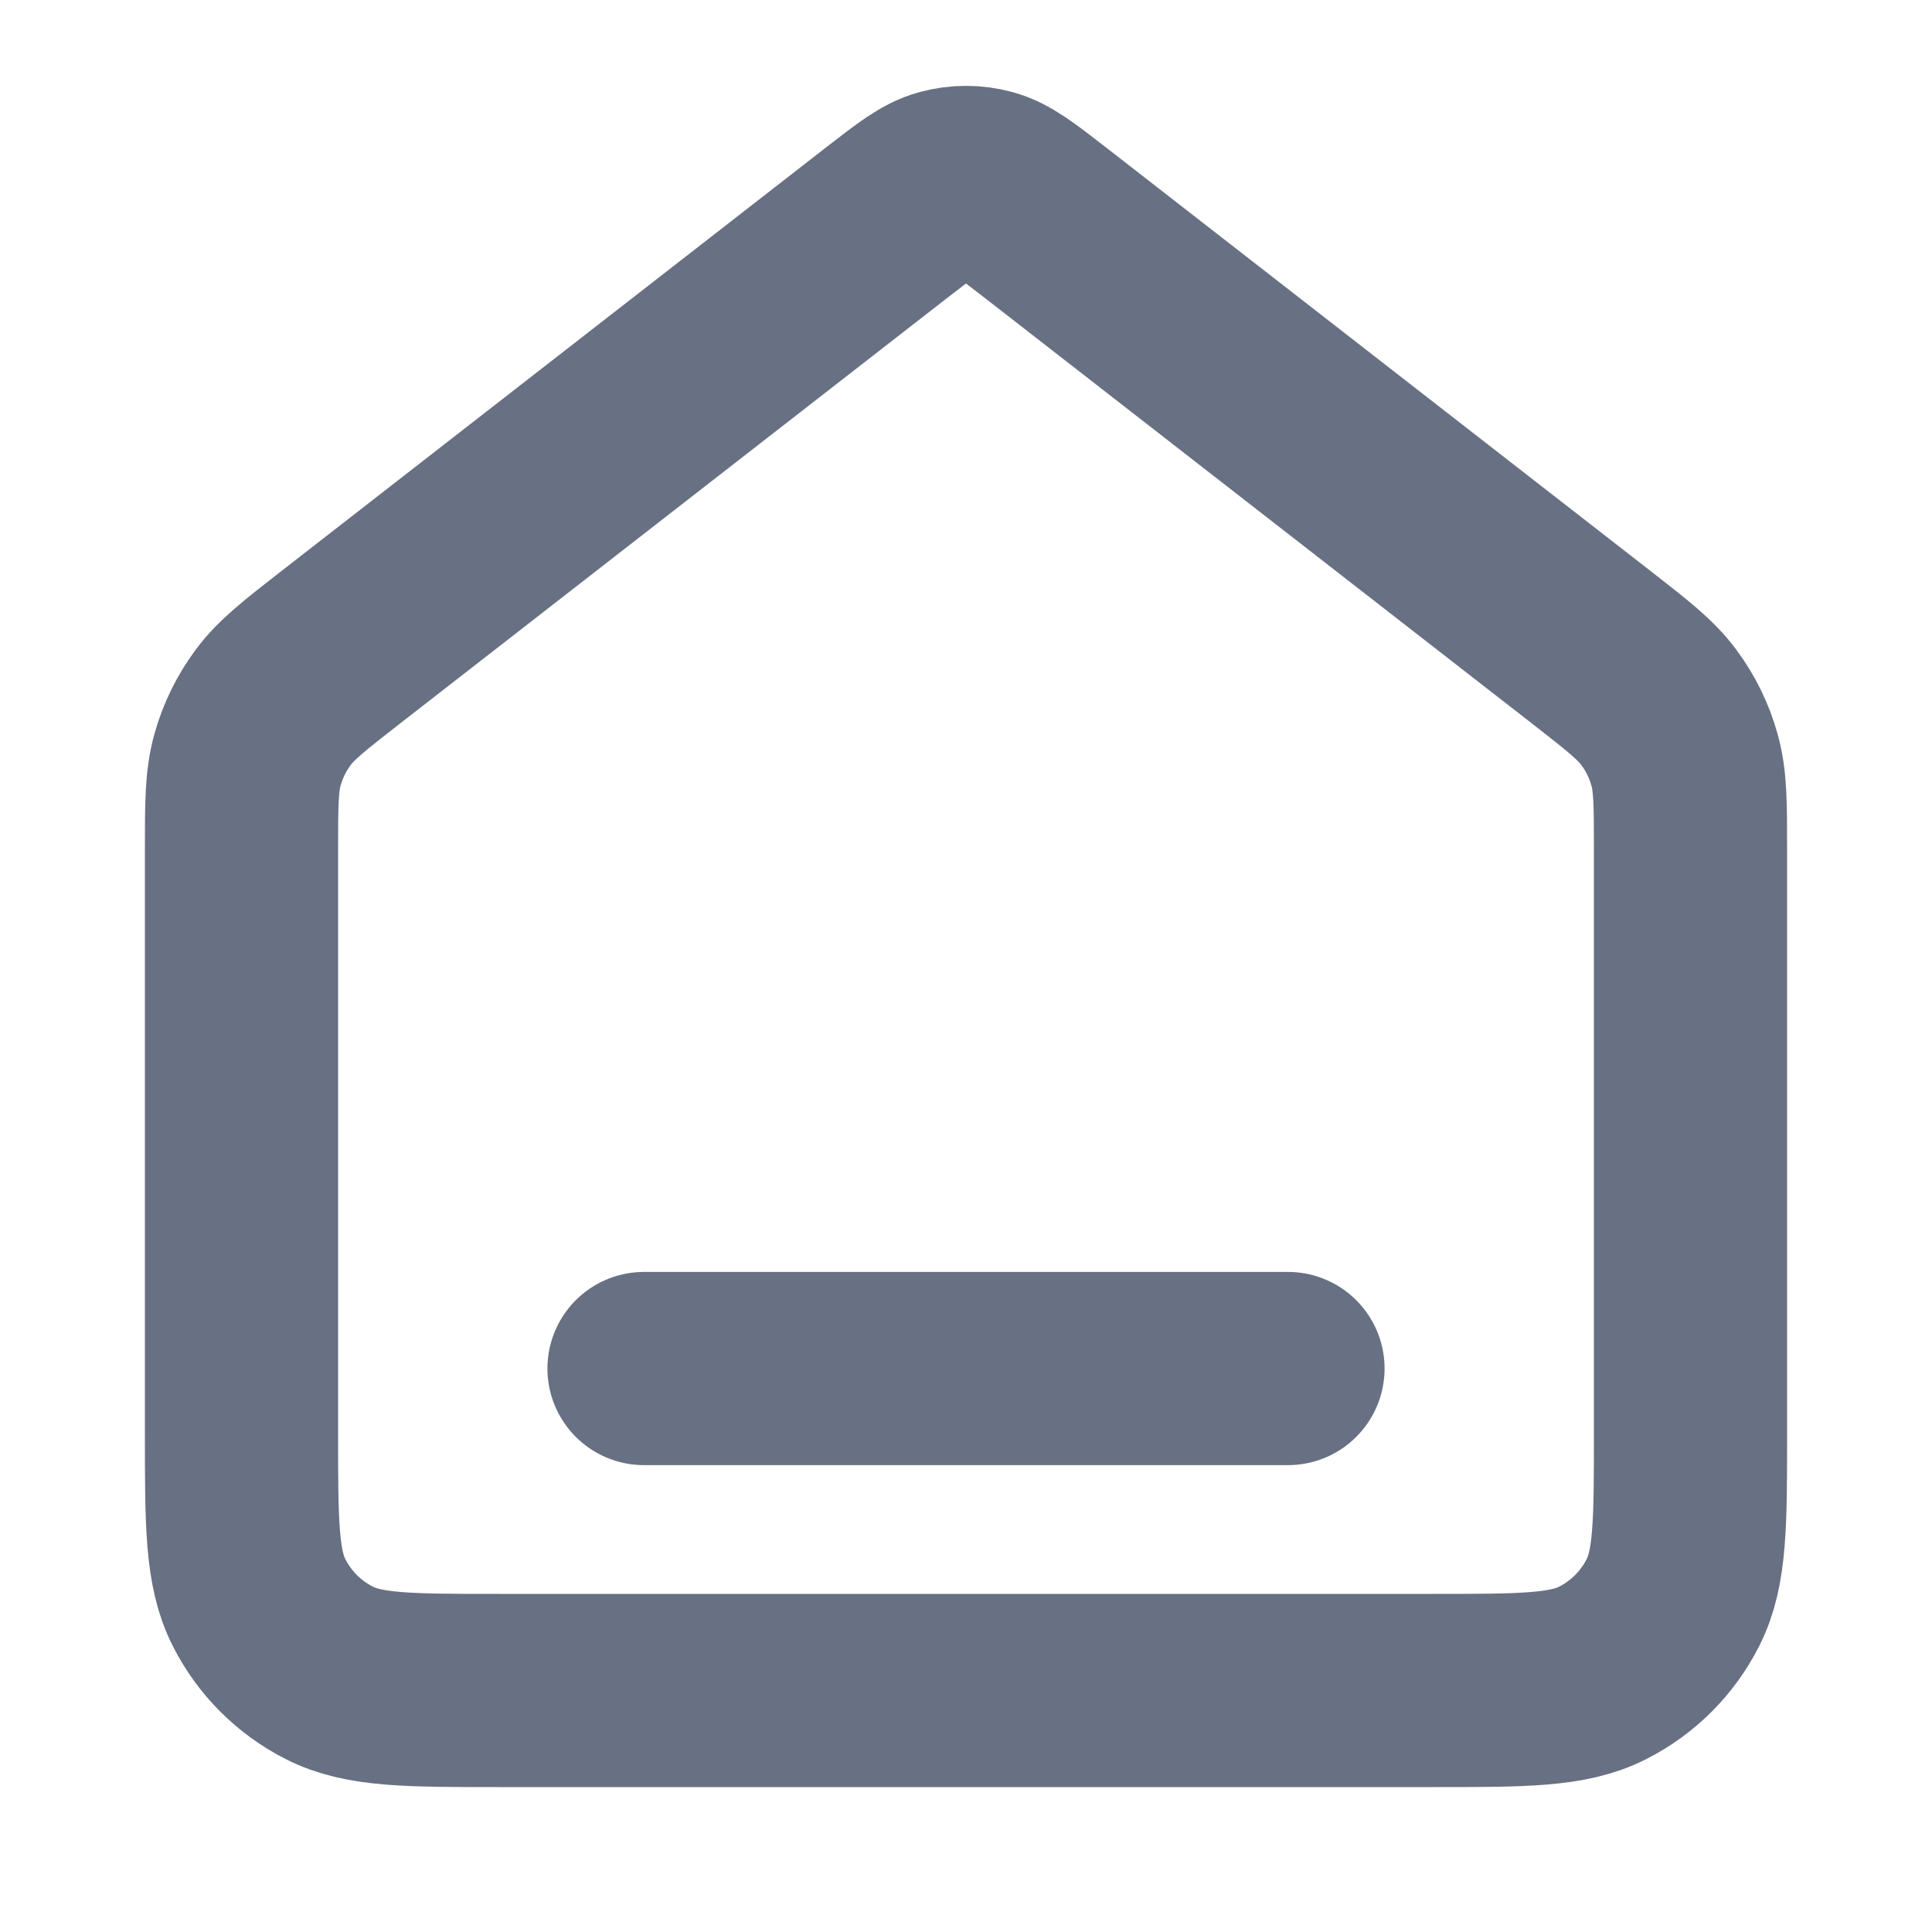
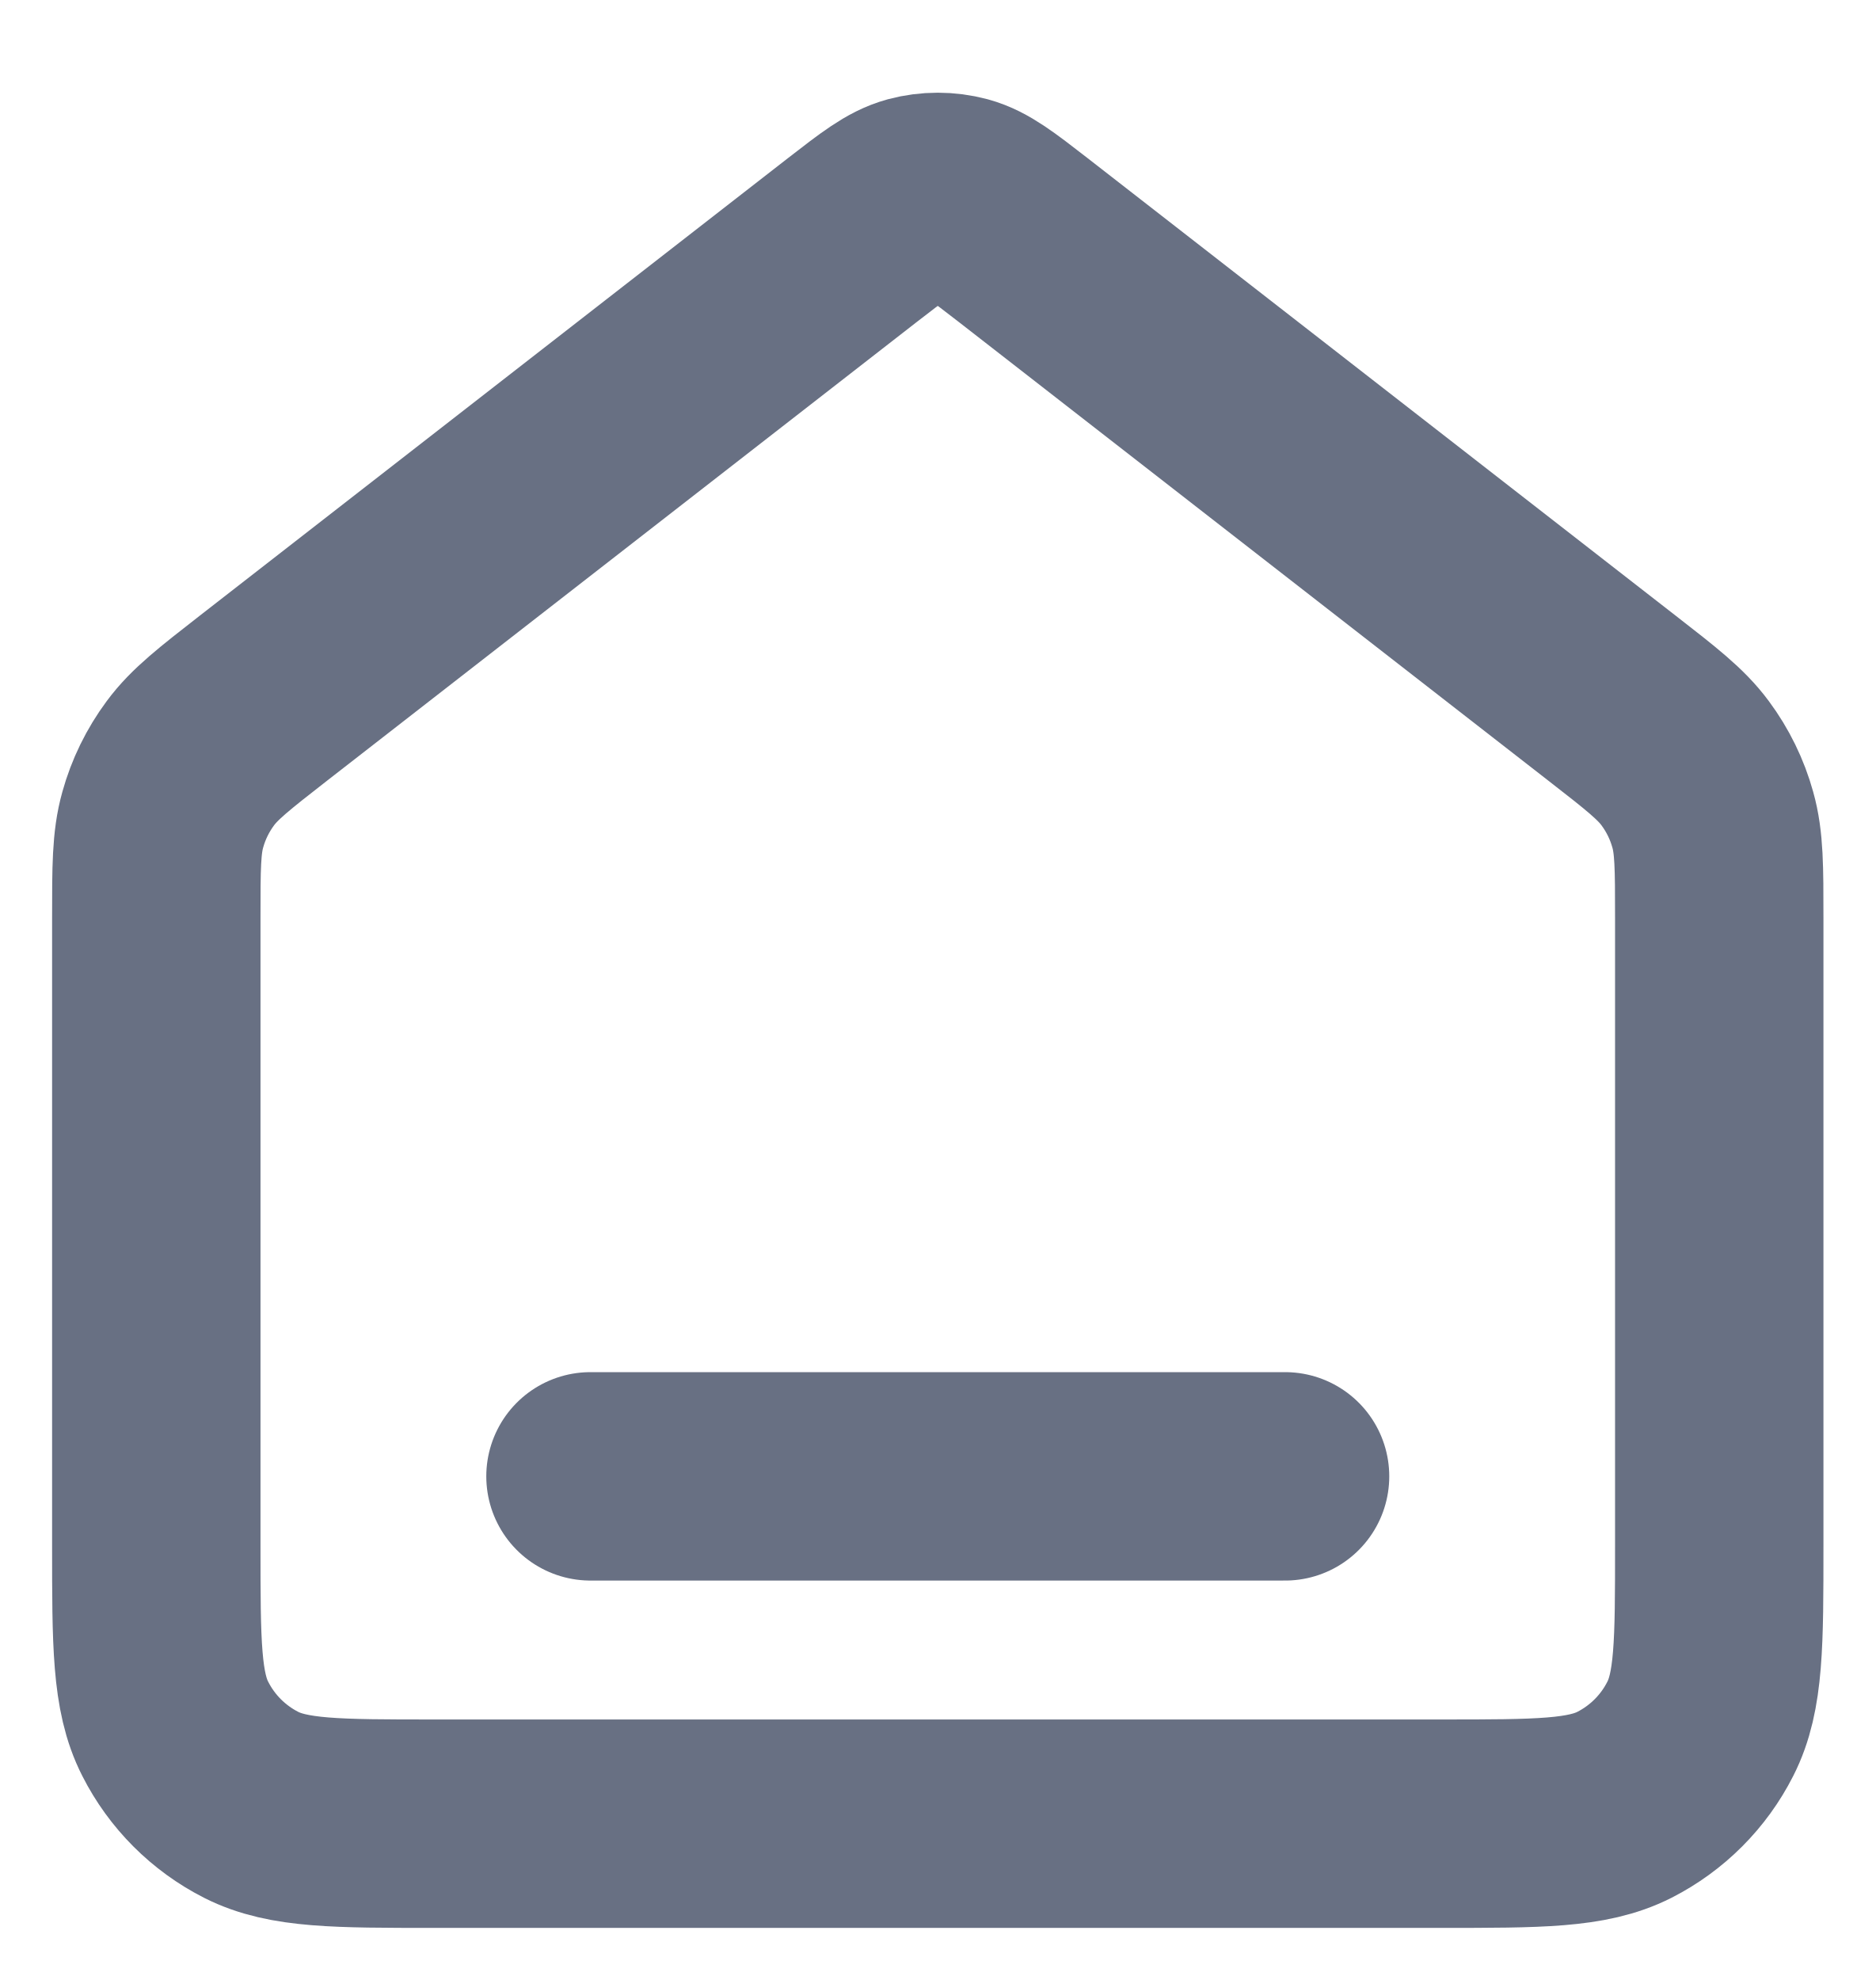
- <svg xmlns="http://www.w3.org/2000/svg" width="20" height="20" viewBox="0 0 20 20" fill="none">
-   <path d="M6.667 14.167H13.333M9.181 2.303L3.529 6.699C3.152 6.993 2.963 7.14 2.827 7.324C2.706 7.487 2.616 7.671 2.562 7.866C2.5 8.086 2.5 8.326 2.5 8.804V14.833C2.5 15.767 2.5 16.233 2.682 16.59C2.841 16.904 3.096 17.159 3.41 17.318C3.767 17.5 4.233 17.5 5.167 17.5H14.833C15.767 17.5 16.233 17.5 16.59 17.318C16.904 17.159 17.159 16.904 17.318 16.59C17.5 16.233 17.5 15.767 17.5 14.833V8.804C17.5 8.326 17.5 8.086 17.438 7.866C17.384 7.671 17.294 7.487 17.173 7.324C17.037 7.14 16.848 6.993 16.471 6.699L10.819 2.303C10.526 2.076 10.379 1.962 10.218 1.918C10.075 1.879 9.925 1.879 9.782 1.918C9.621 1.962 9.474 2.076 9.181 2.303Z" stroke="#687083" stroke-width="2" stroke-linecap="round" stroke-linejoin="round" />
+ <svg xmlns="http://www.w3.org/2000/svg" width="18" height="19" viewBox="0 0 18 19" fill="none">
+   <path d="M5.667 14.167H12.333M8.181 2.303L2.529 6.699C2.152 6.993 1.963 7.14 1.827 7.324C1.706 7.487 1.616 7.671 1.562 7.866C1.5 8.086 1.5 8.326 1.5 8.804V14.833C1.5 15.767 1.5 16.234 1.682 16.59C1.841 16.904 2.096 17.159 2.41 17.319C2.767 17.5 3.233 17.5 4.167 17.5H13.833C14.767 17.5 15.233 17.5 15.59 17.319C15.904 17.159 16.159 16.904 16.318 16.59C16.5 16.234 16.5 15.767 16.5 14.833V8.804C16.5 8.326 16.5 8.086 16.438 7.866C16.384 7.671 16.294 7.487 16.173 7.324C16.037 7.14 15.848 6.993 15.47 6.699L9.819 2.303C9.526 2.076 9.379 1.962 9.218 1.918C9.075 1.88 8.925 1.88 8.782 1.918C8.621 1.962 8.474 2.076 8.181 2.303Z" stroke="#687083" stroke-width="2" stroke-linecap="round" stroke-linejoin="round" />
</svg>
